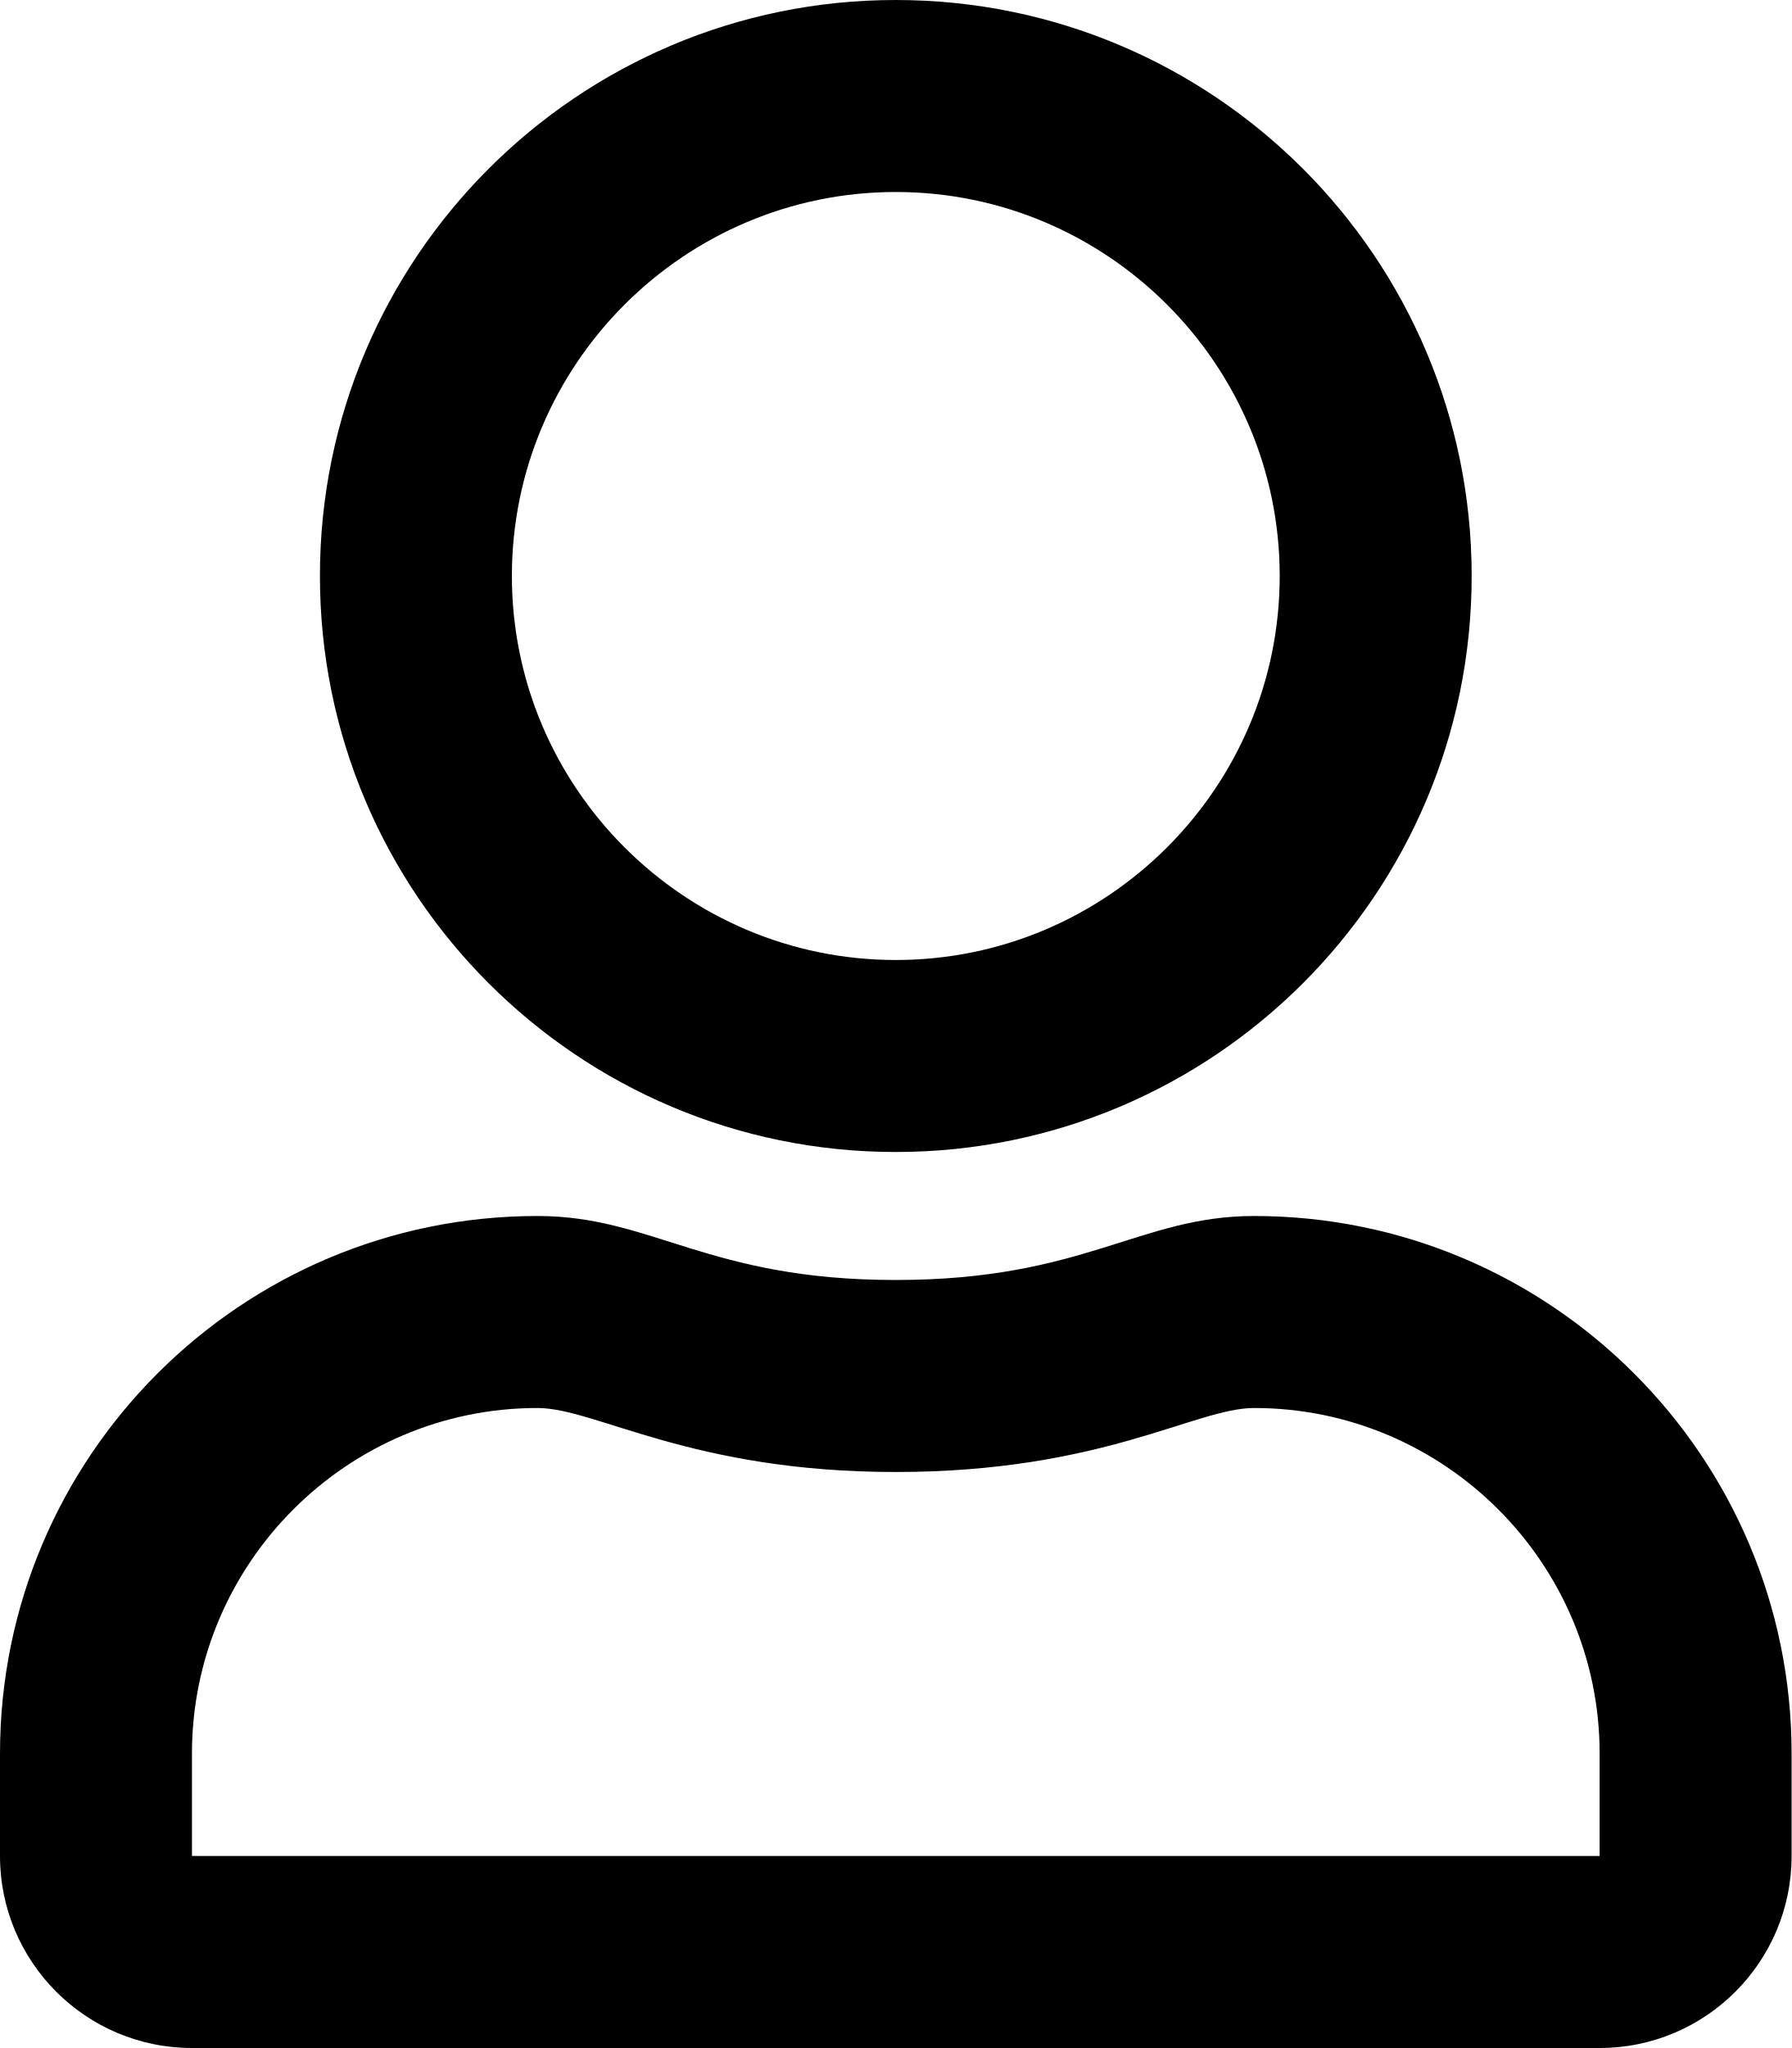
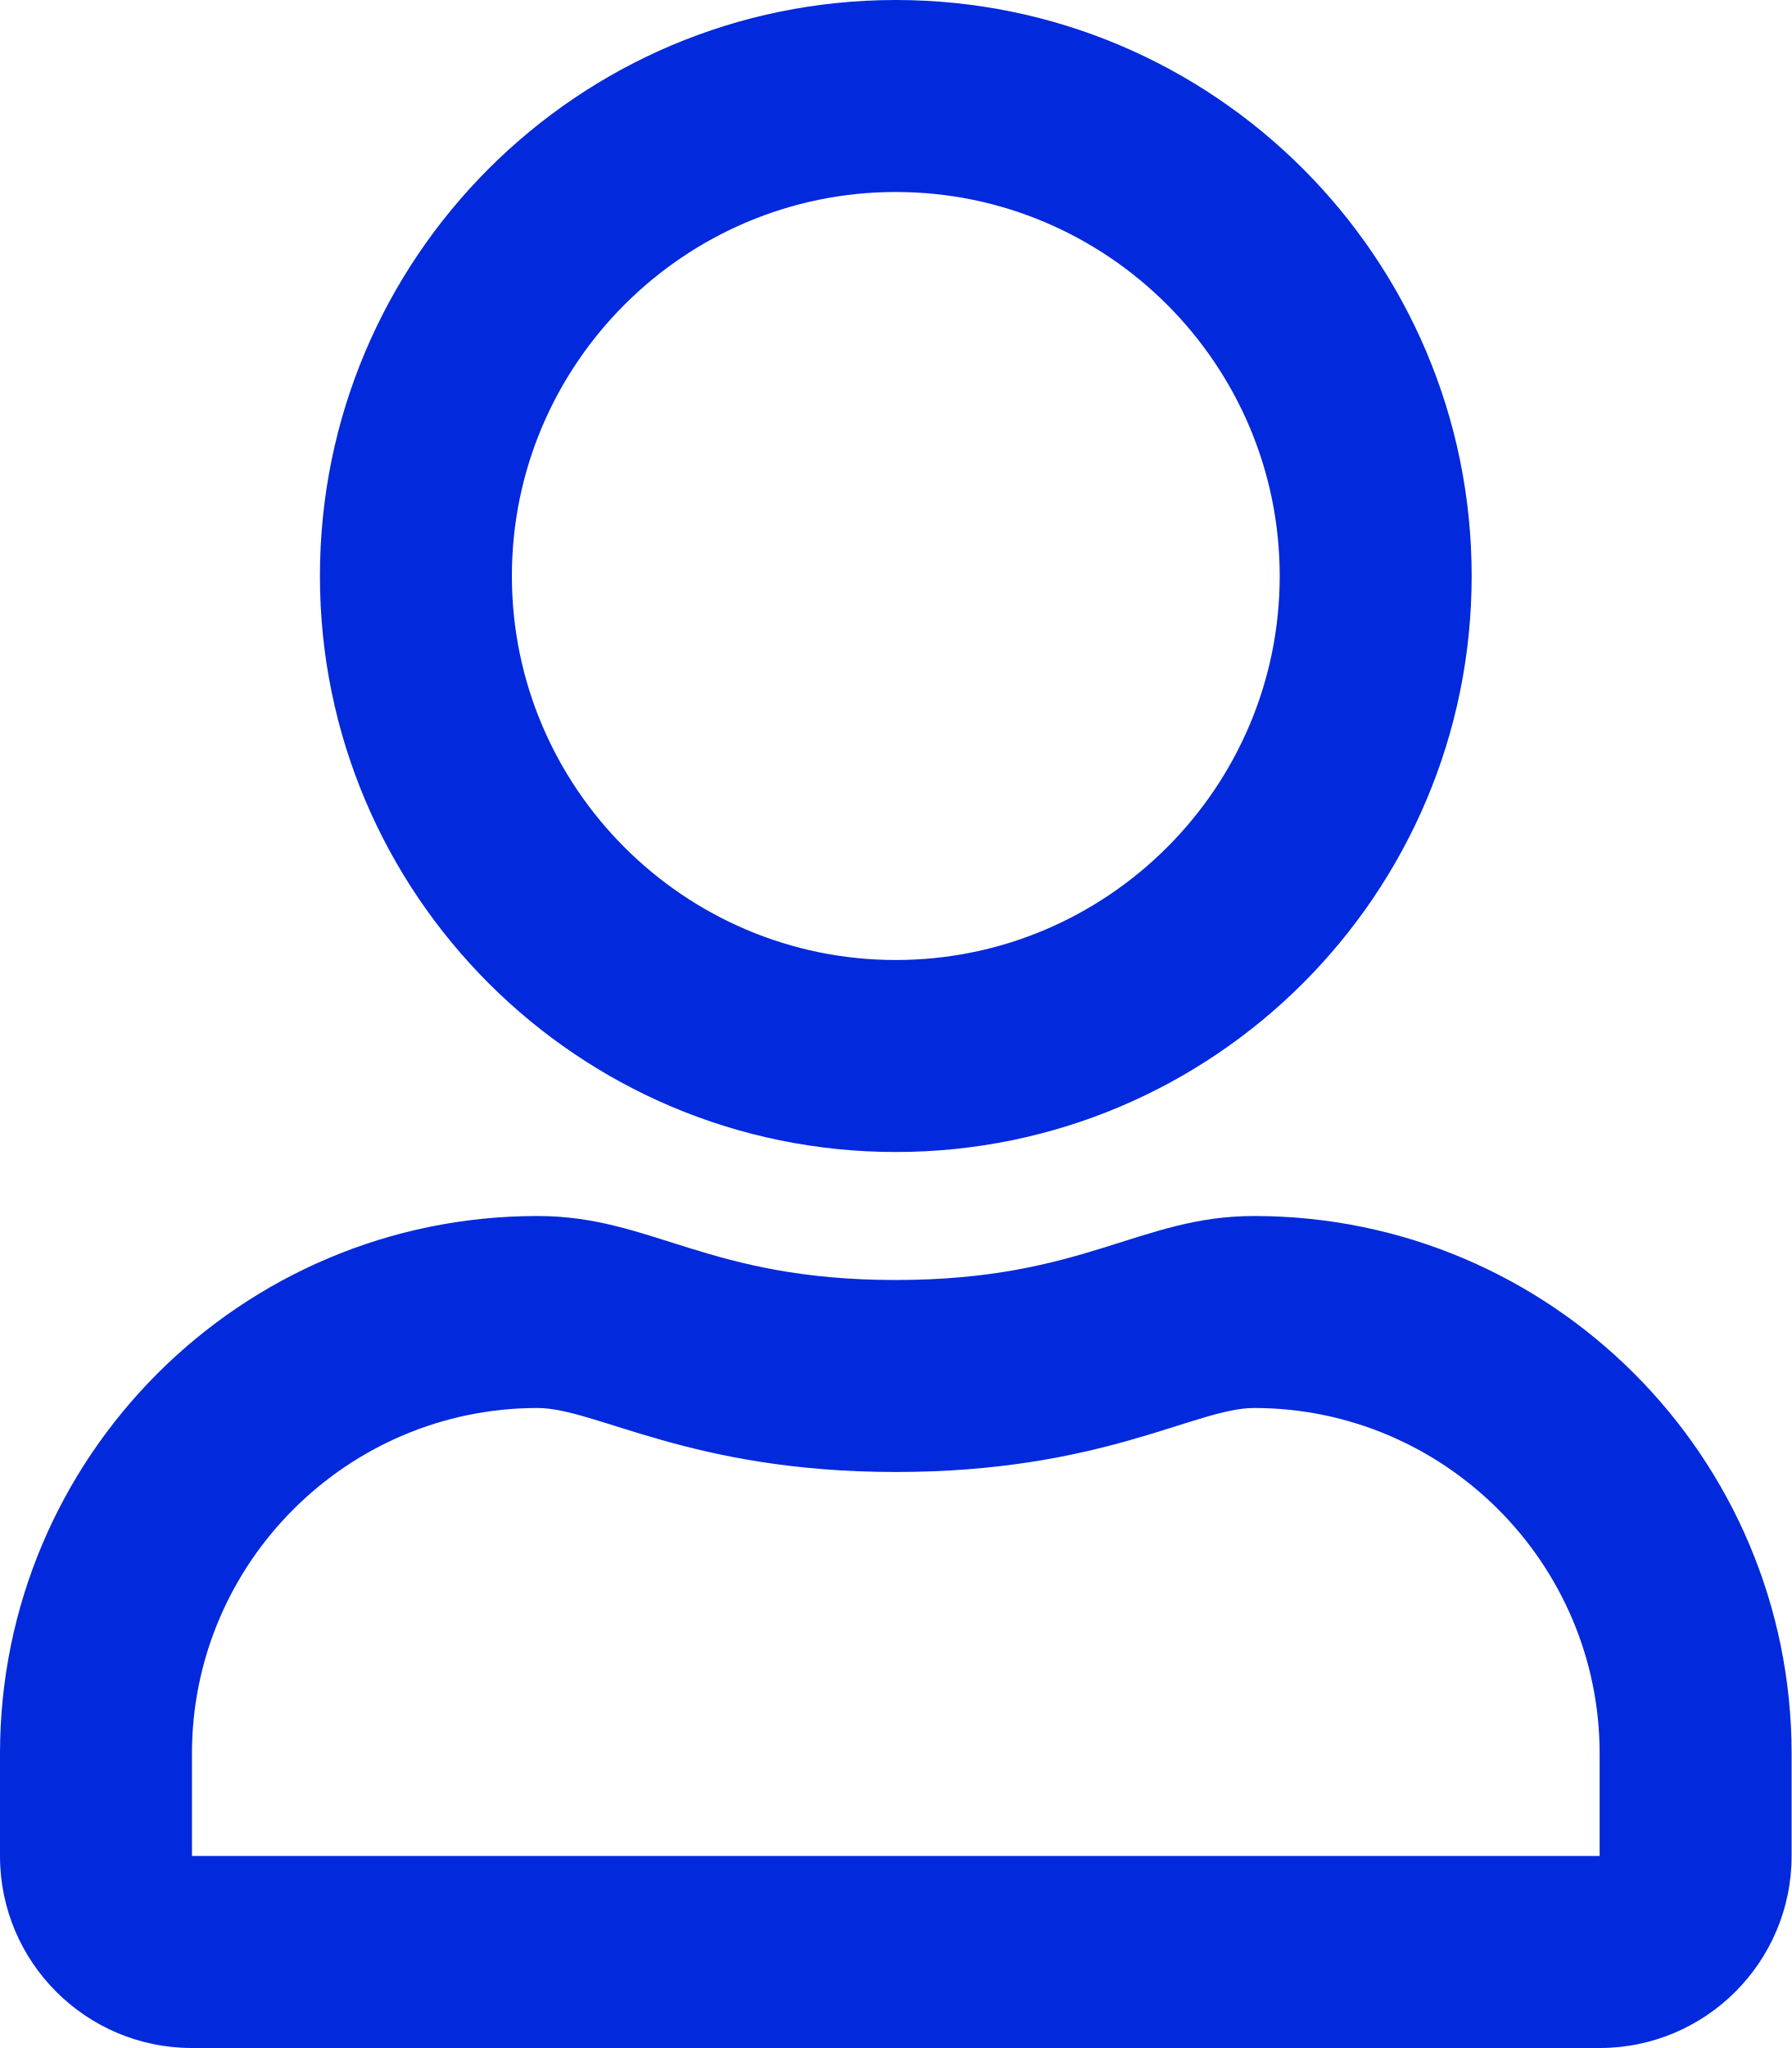
<svg xmlns="http://www.w3.org/2000/svg" aria-hidden="true" focusable="false" data-prefix="far" data-icon="user" class="svg-inline--fa fa-user fa-w-14" role="img" viewBox="0 0 448 512">
-   <path fill="currentColor" d="M313.6 304c-28.7 0-42.5 16-89.6 16-47.1 0-60.8-16-89.6-16C60.2 304 0 364.2 0 438.4V464c0 26.5 21.5 48 48 48h352c26.5 0 48-21.5 48-48v-25.6c0-74.2-60.2-134.4-134.4-134.4zM400 464H48v-25.6c0-47.6 38.8-86.4 86.4-86.4 14.6 0 38.3 16 89.6 16 51.7 0 74.9-16 89.6-16 47.6 0 86.4 38.8 86.4 86.4V464zM224 288c79.5 0 144-64.5 144-144S303.5 0 224 0 80 64.5 80 144s64.5 144 144 144zm0-240c52.9 0 96 43.1 96 96s-43.1 96-96 96-96-43.1-96-96 43.1-96 96-96z" />
+   <path fill="#0329dd" d="M313.6 304c-28.7 0-42.5 16-89.6 16-47.1 0-60.8-16-89.6-16C60.2 304 0 364.2 0 438.4V464c0 26.5 21.5 48 48 48h352c26.5 0 48-21.5 48-48v-25.6c0-74.2-60.2-134.4-134.4-134.4zM400 464H48v-25.6c0-47.6 38.8-86.4 86.4-86.4 14.6 0 38.3 16 89.6 16 51.7 0 74.9-16 89.6-16 47.6 0 86.4 38.8 86.4 86.4V464zM224 288c79.5 0 144-64.5 144-144S303.5 0 224 0 80 64.5 80 144s64.5 144 144 144zm0-240c52.9 0 96 43.1 96 96s-43.1 96-96 96-96-43.1-96-96 43.1-96 96-96z" />
</svg>
